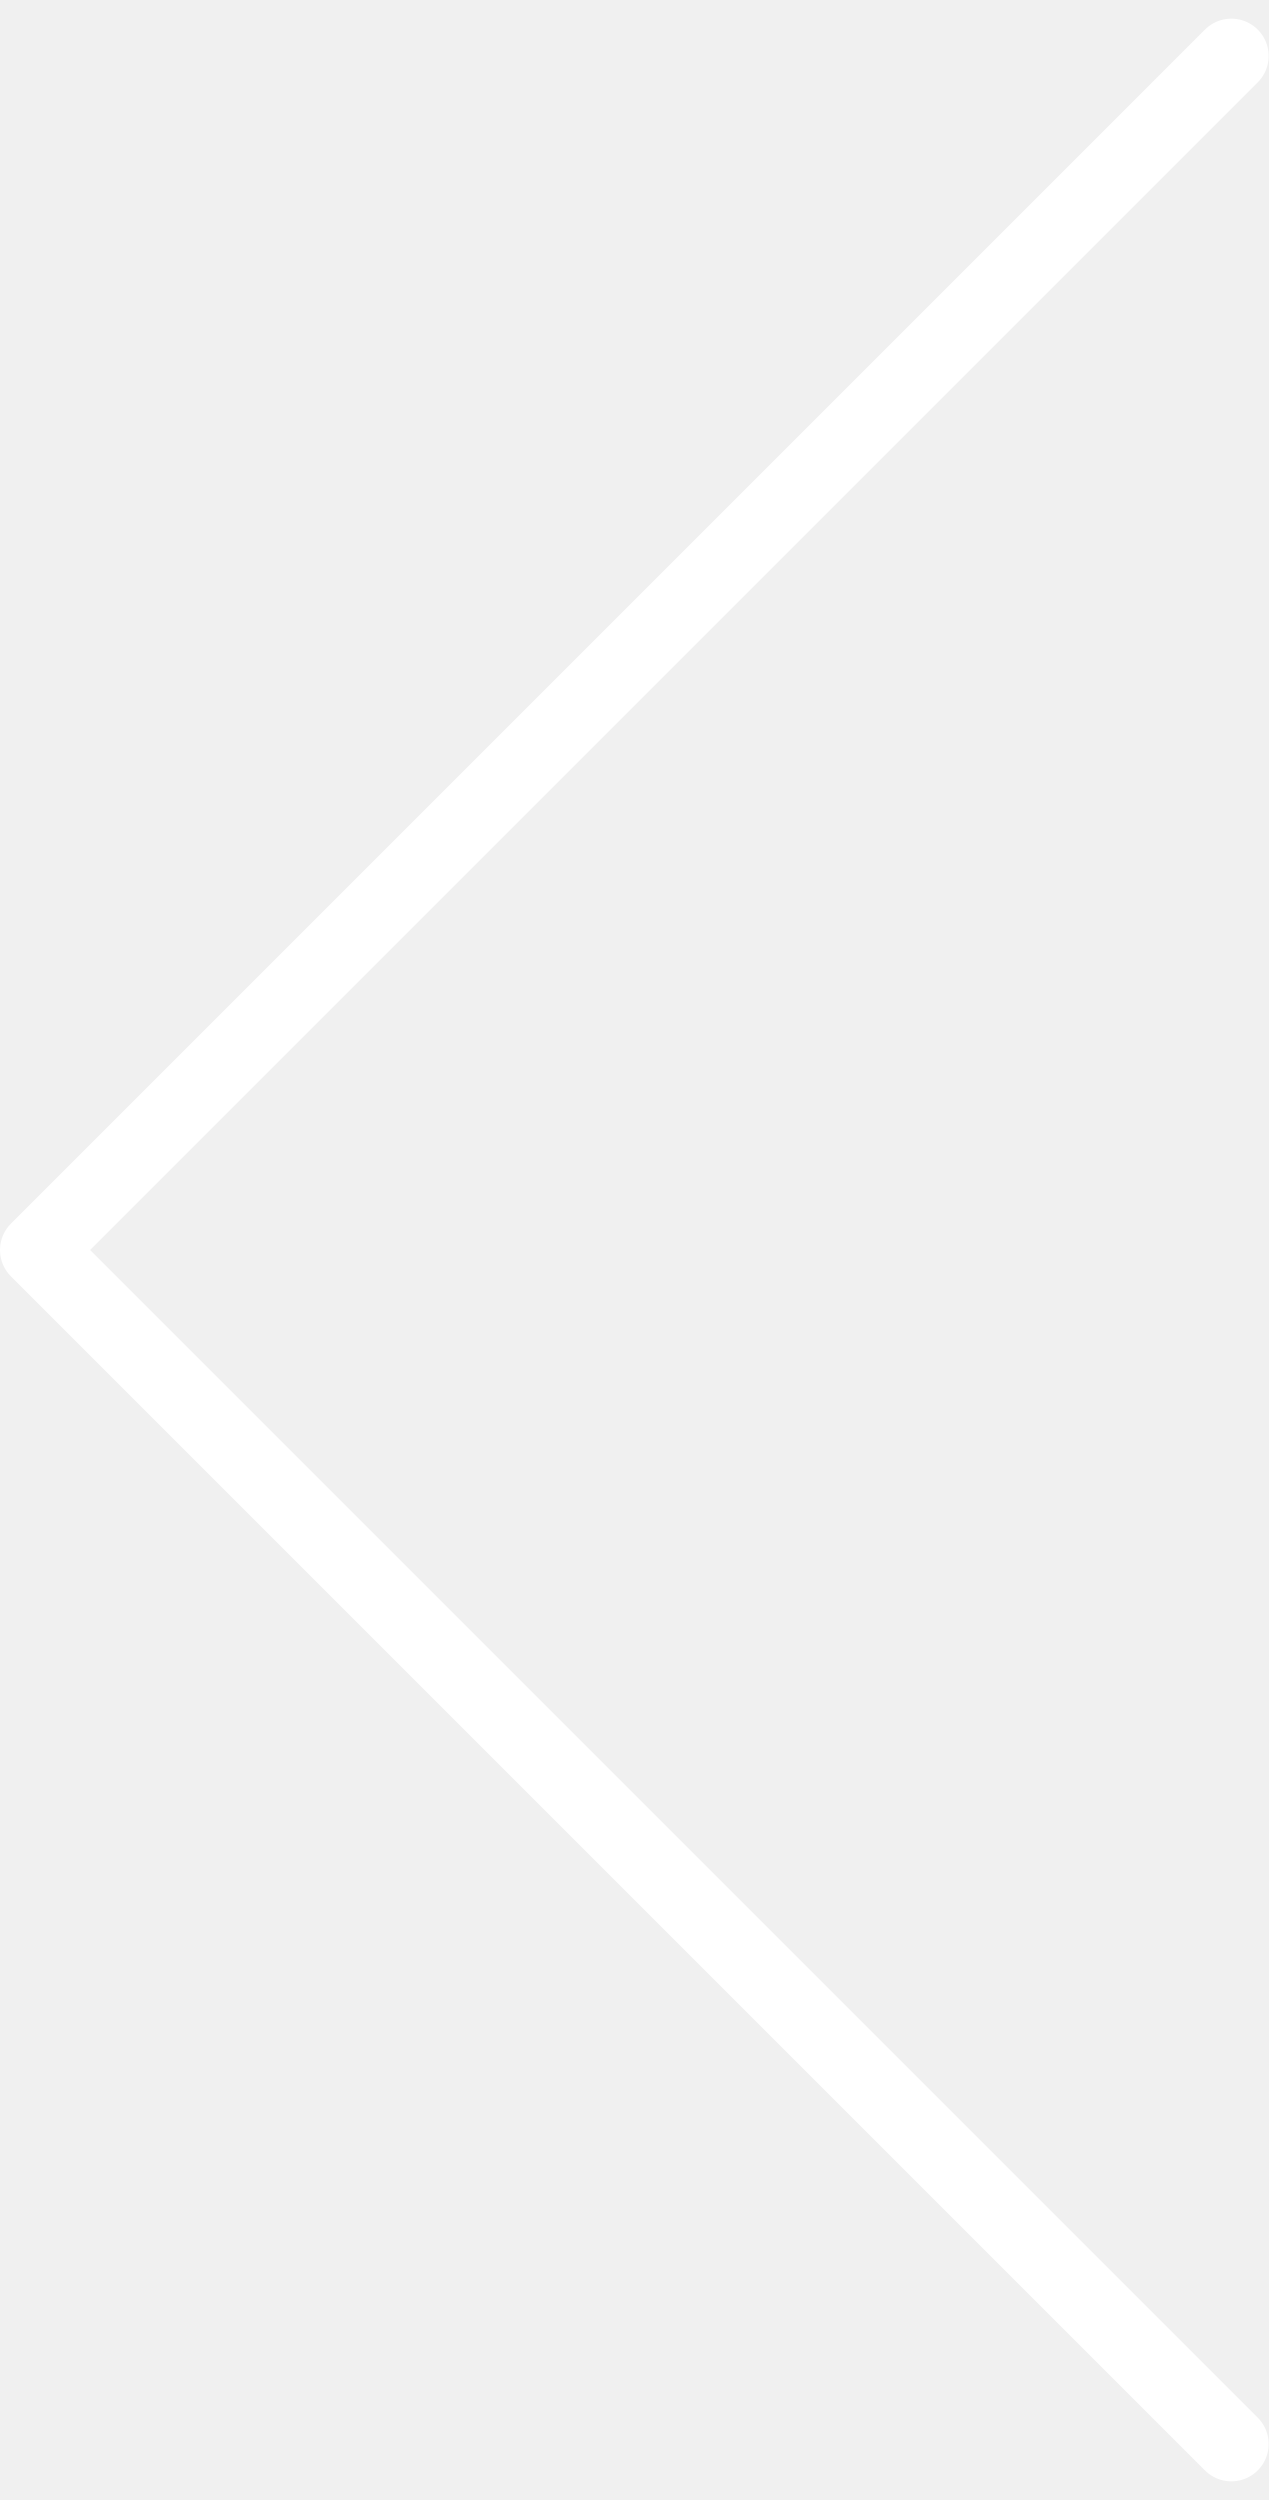
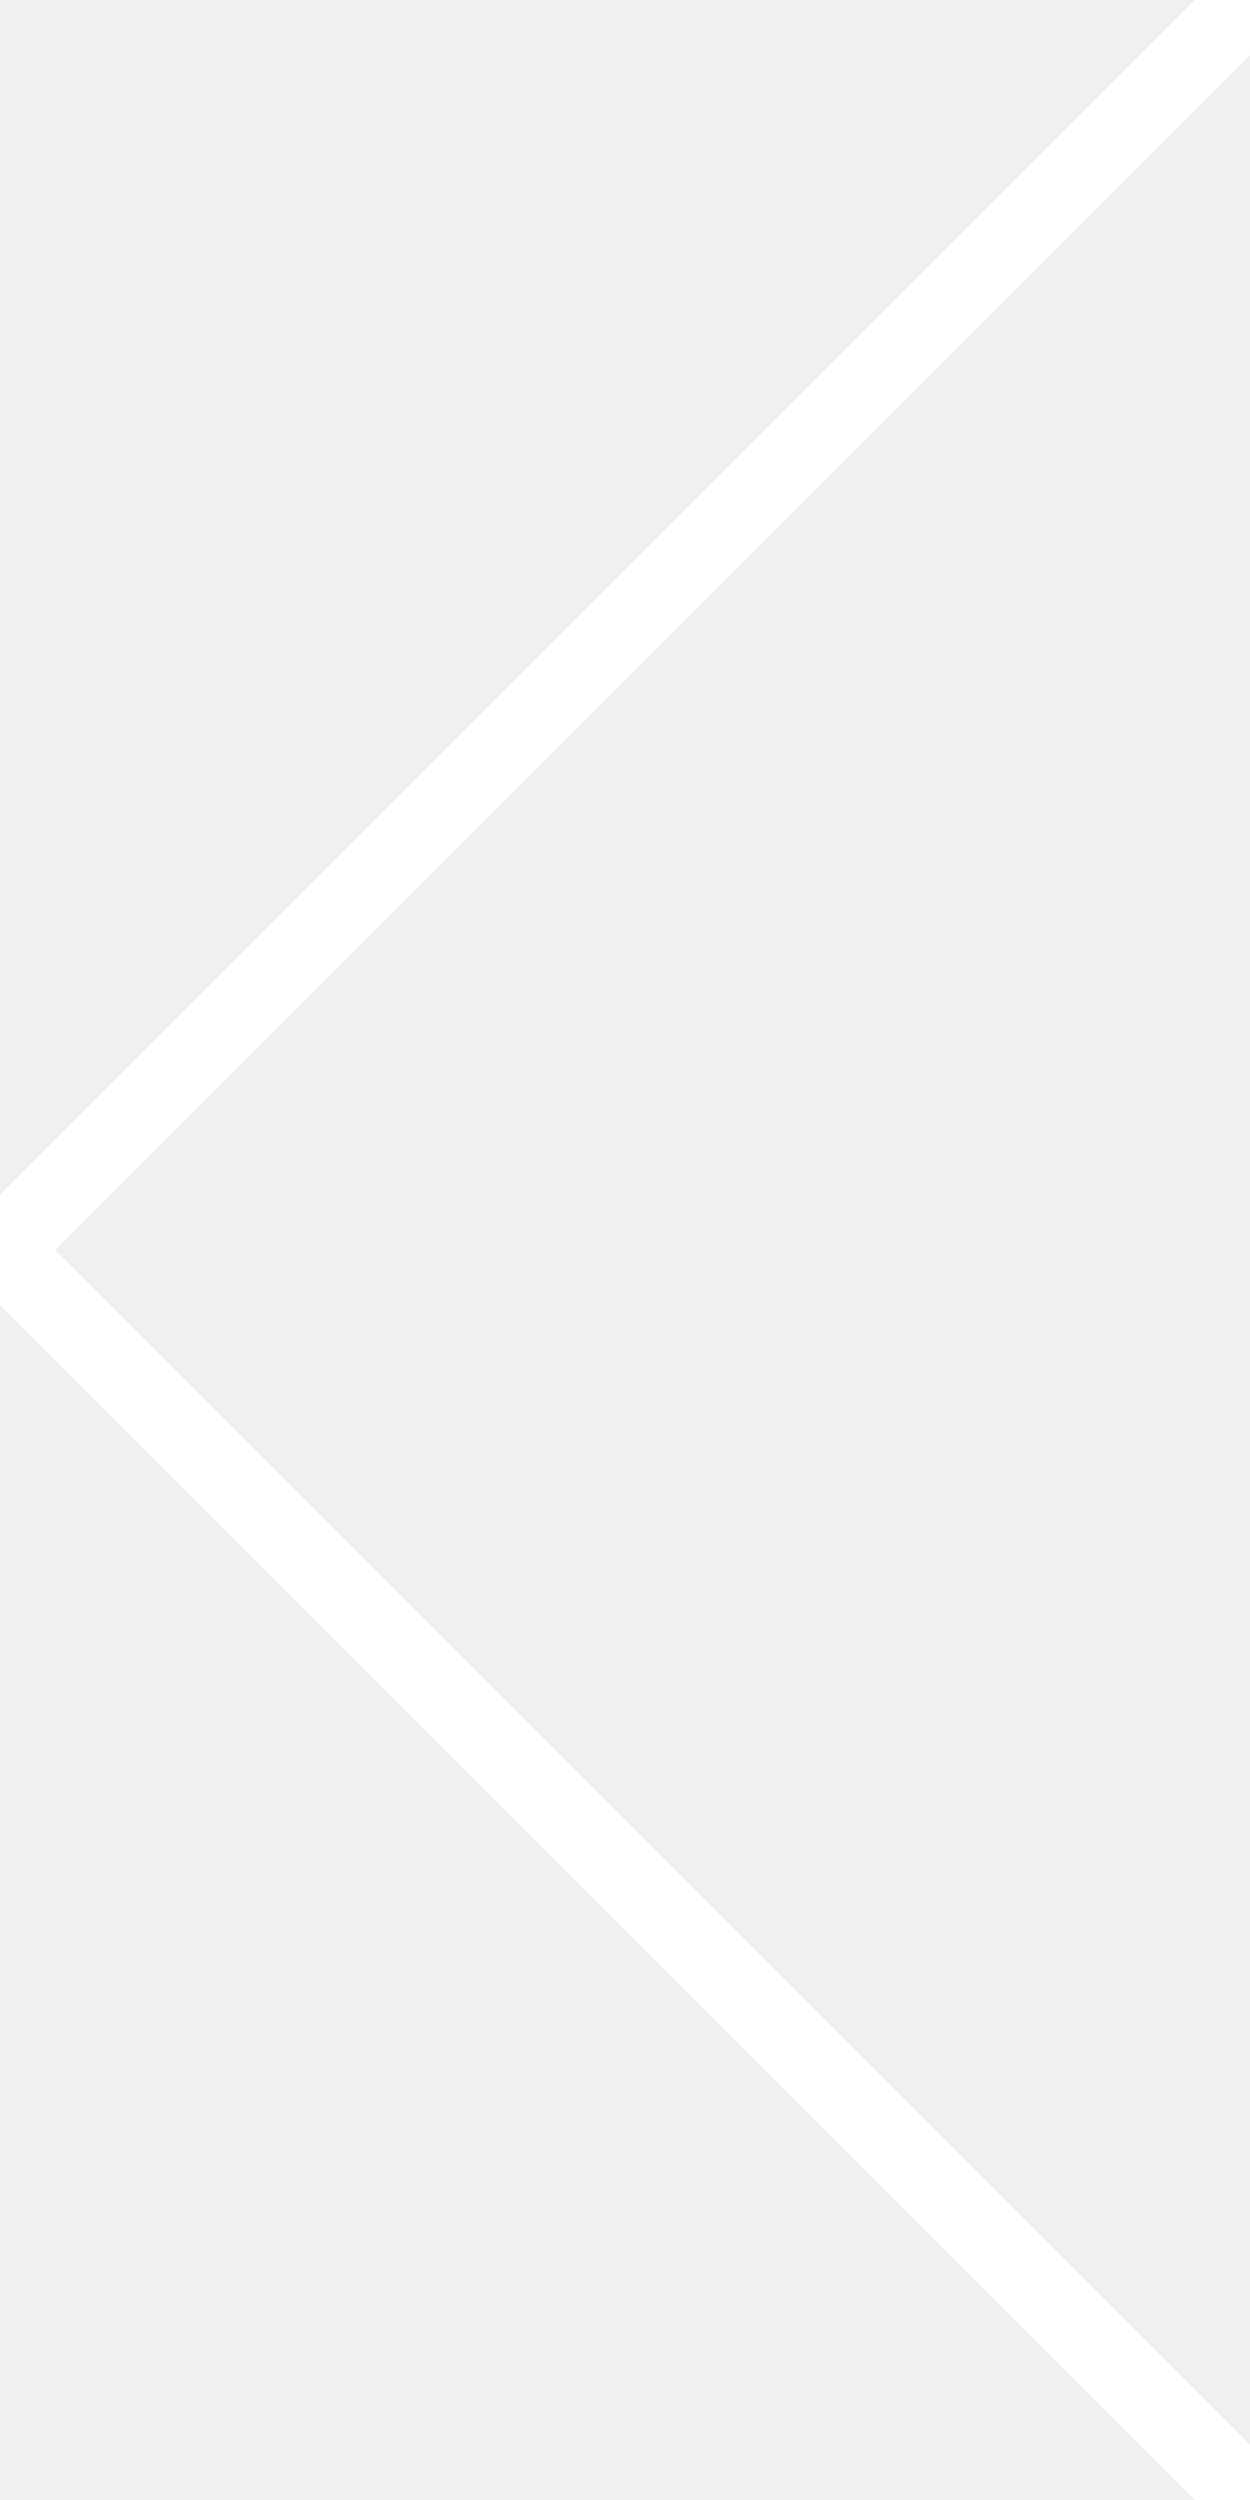
- <svg xmlns="http://www.w3.org/2000/svg" width="34px" height="67px" viewBox="0 0 34 67" version="1.1">
-   <g id="Design" stroke="none" stroke-width="1" fill="none" fill-rule="evenodd" stroke-linecap="round" stroke-linejoin="round">
-     <g id="Main-(Desktop)" transform="translate(-39, -1593)" stroke="#FFFFFF" stroke-width="2">
-       <g id="Blog" transform="translate(-1, 1136)">
-         <polyline id="Left-Arrow" transform="translate(57, 490.5) rotate(-90) translate(-57, -490.5) " points="25 506.5 57 474.5 89 506.5" />
-       </g>
-     </g>
+ <svg xmlns="http://www.w3.org/2000/svg" width="32px" height="64px" viewBox="0 0 32 64" version="1.1">
+   <g stroke="none" stroke-width="1" fill="none" fill-rule="evenodd" stroke-linecap="round" stroke-linejoin="round">
+     <polyline id="Right-Arrow" stroke="#FFFFFF" stroke-width="2" points="32 0 0 32 32 64" />
  </g>
</svg>
